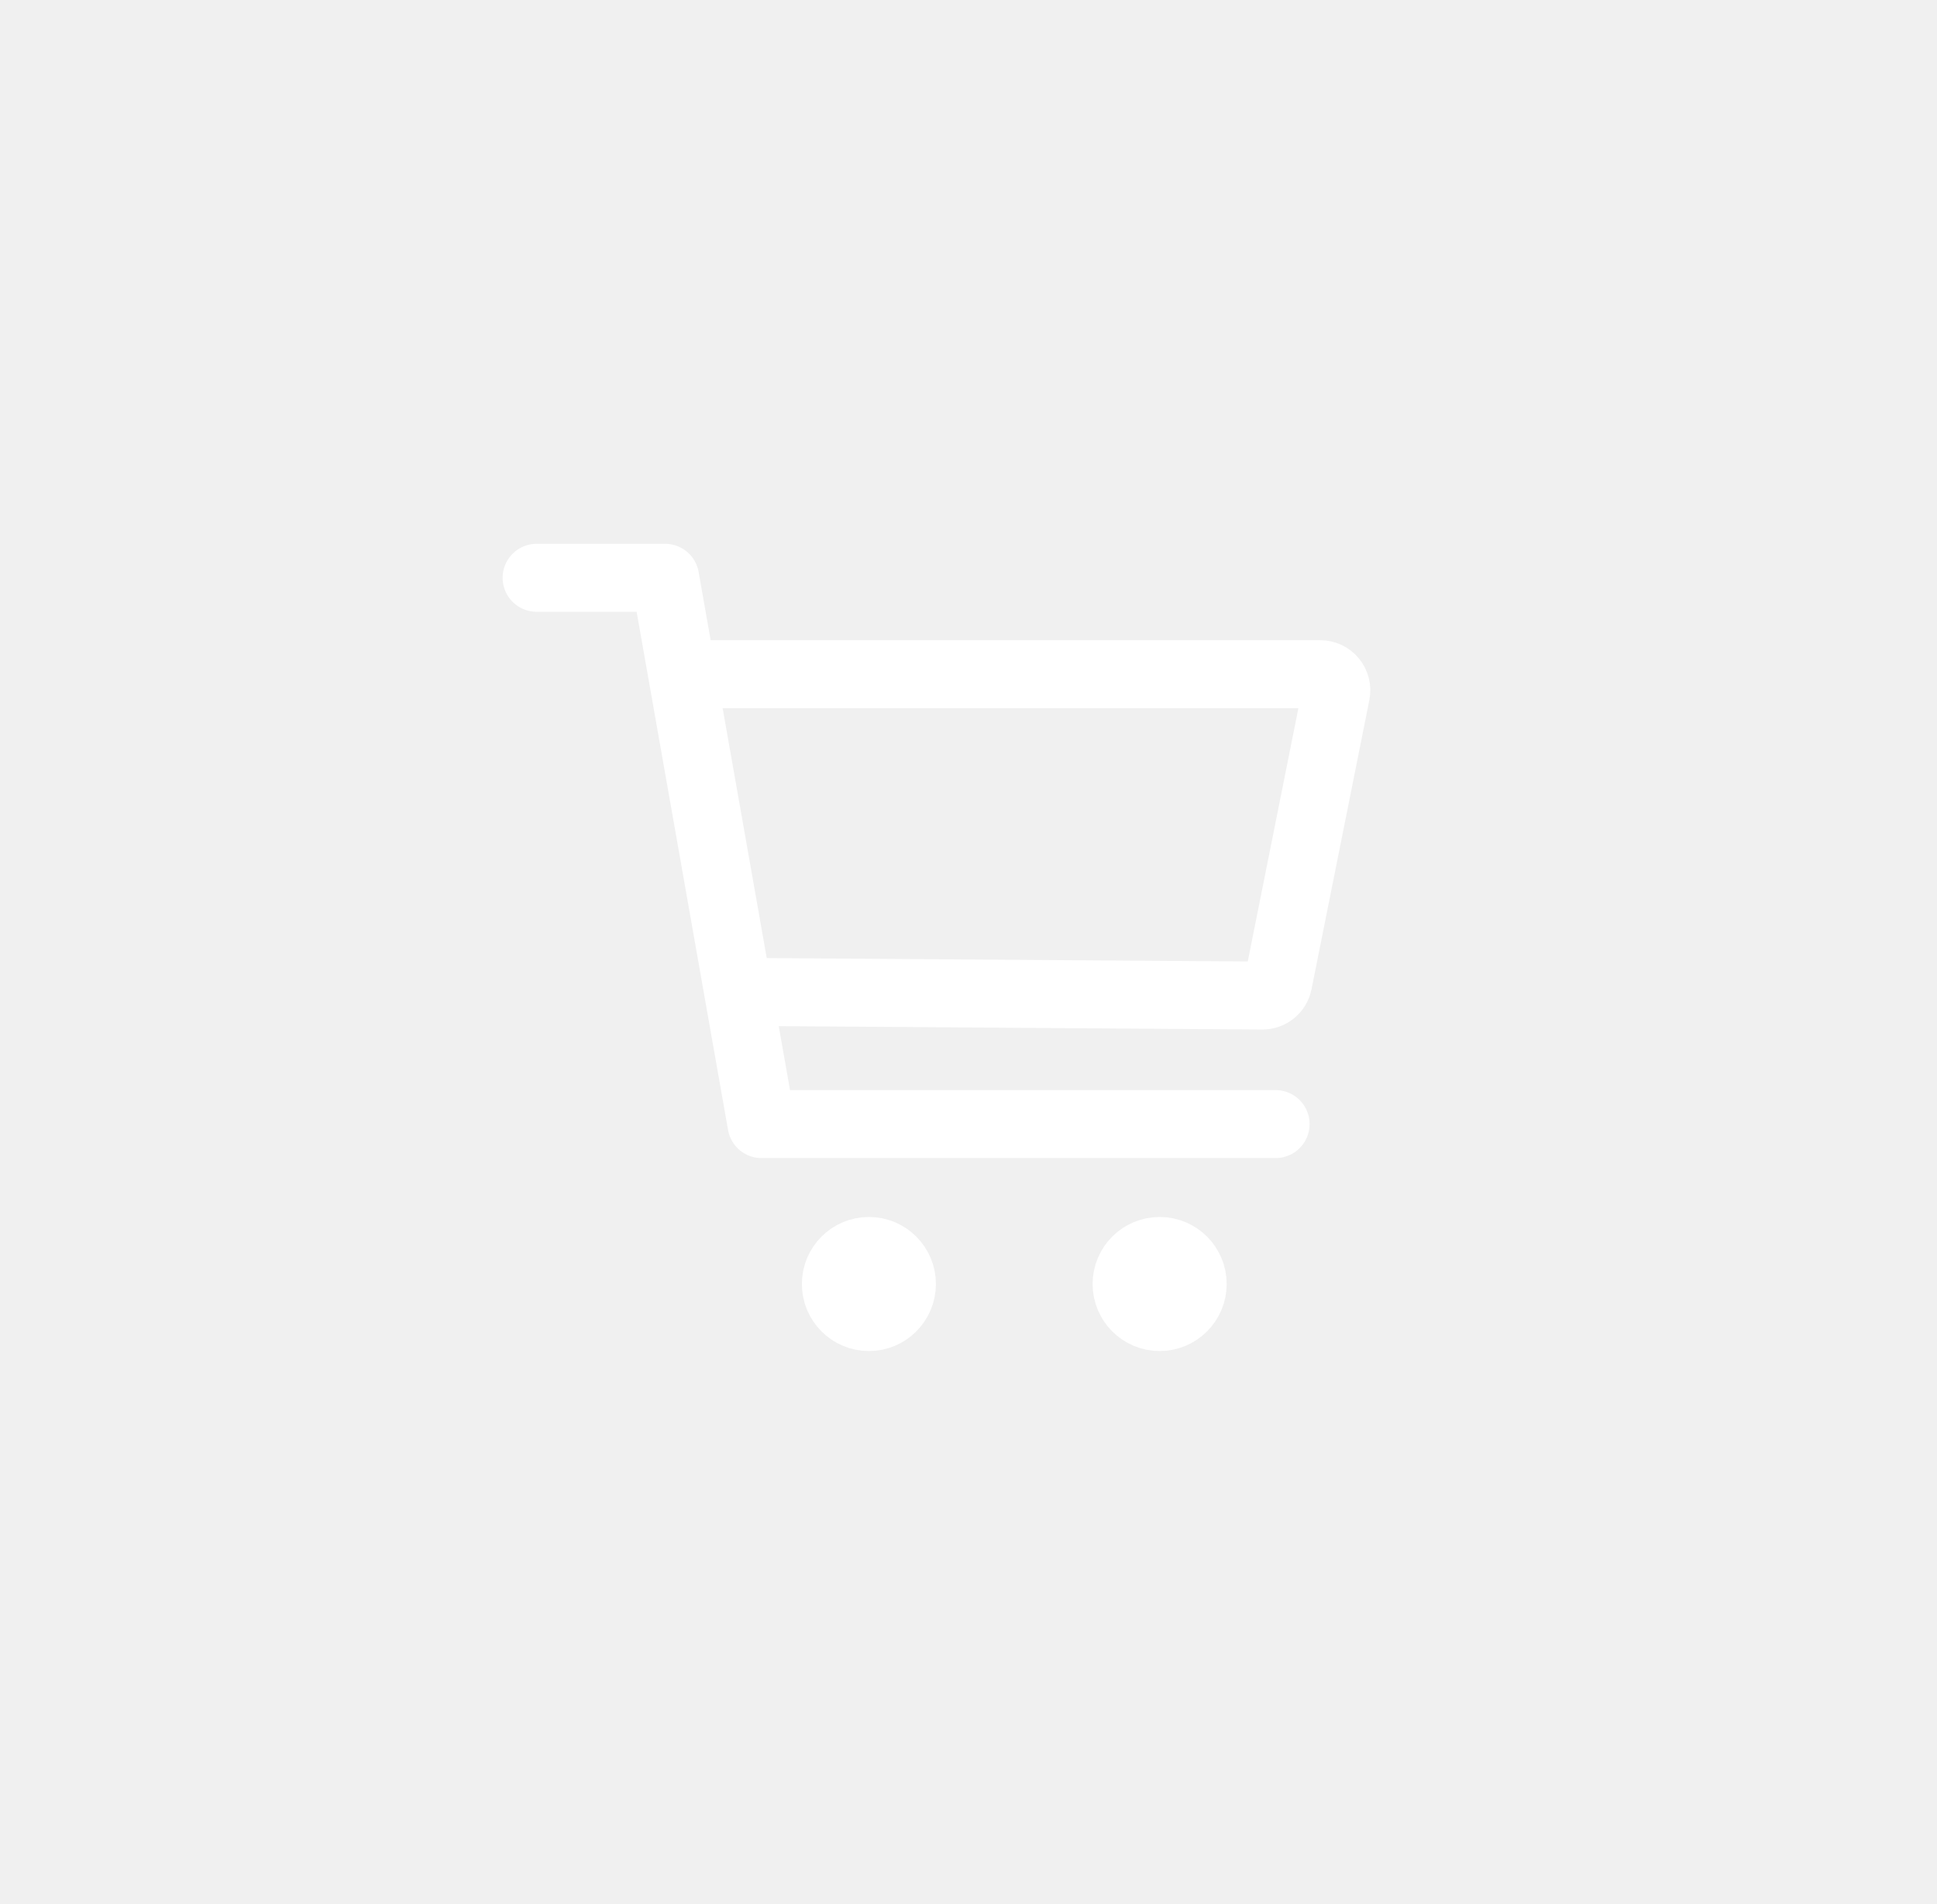
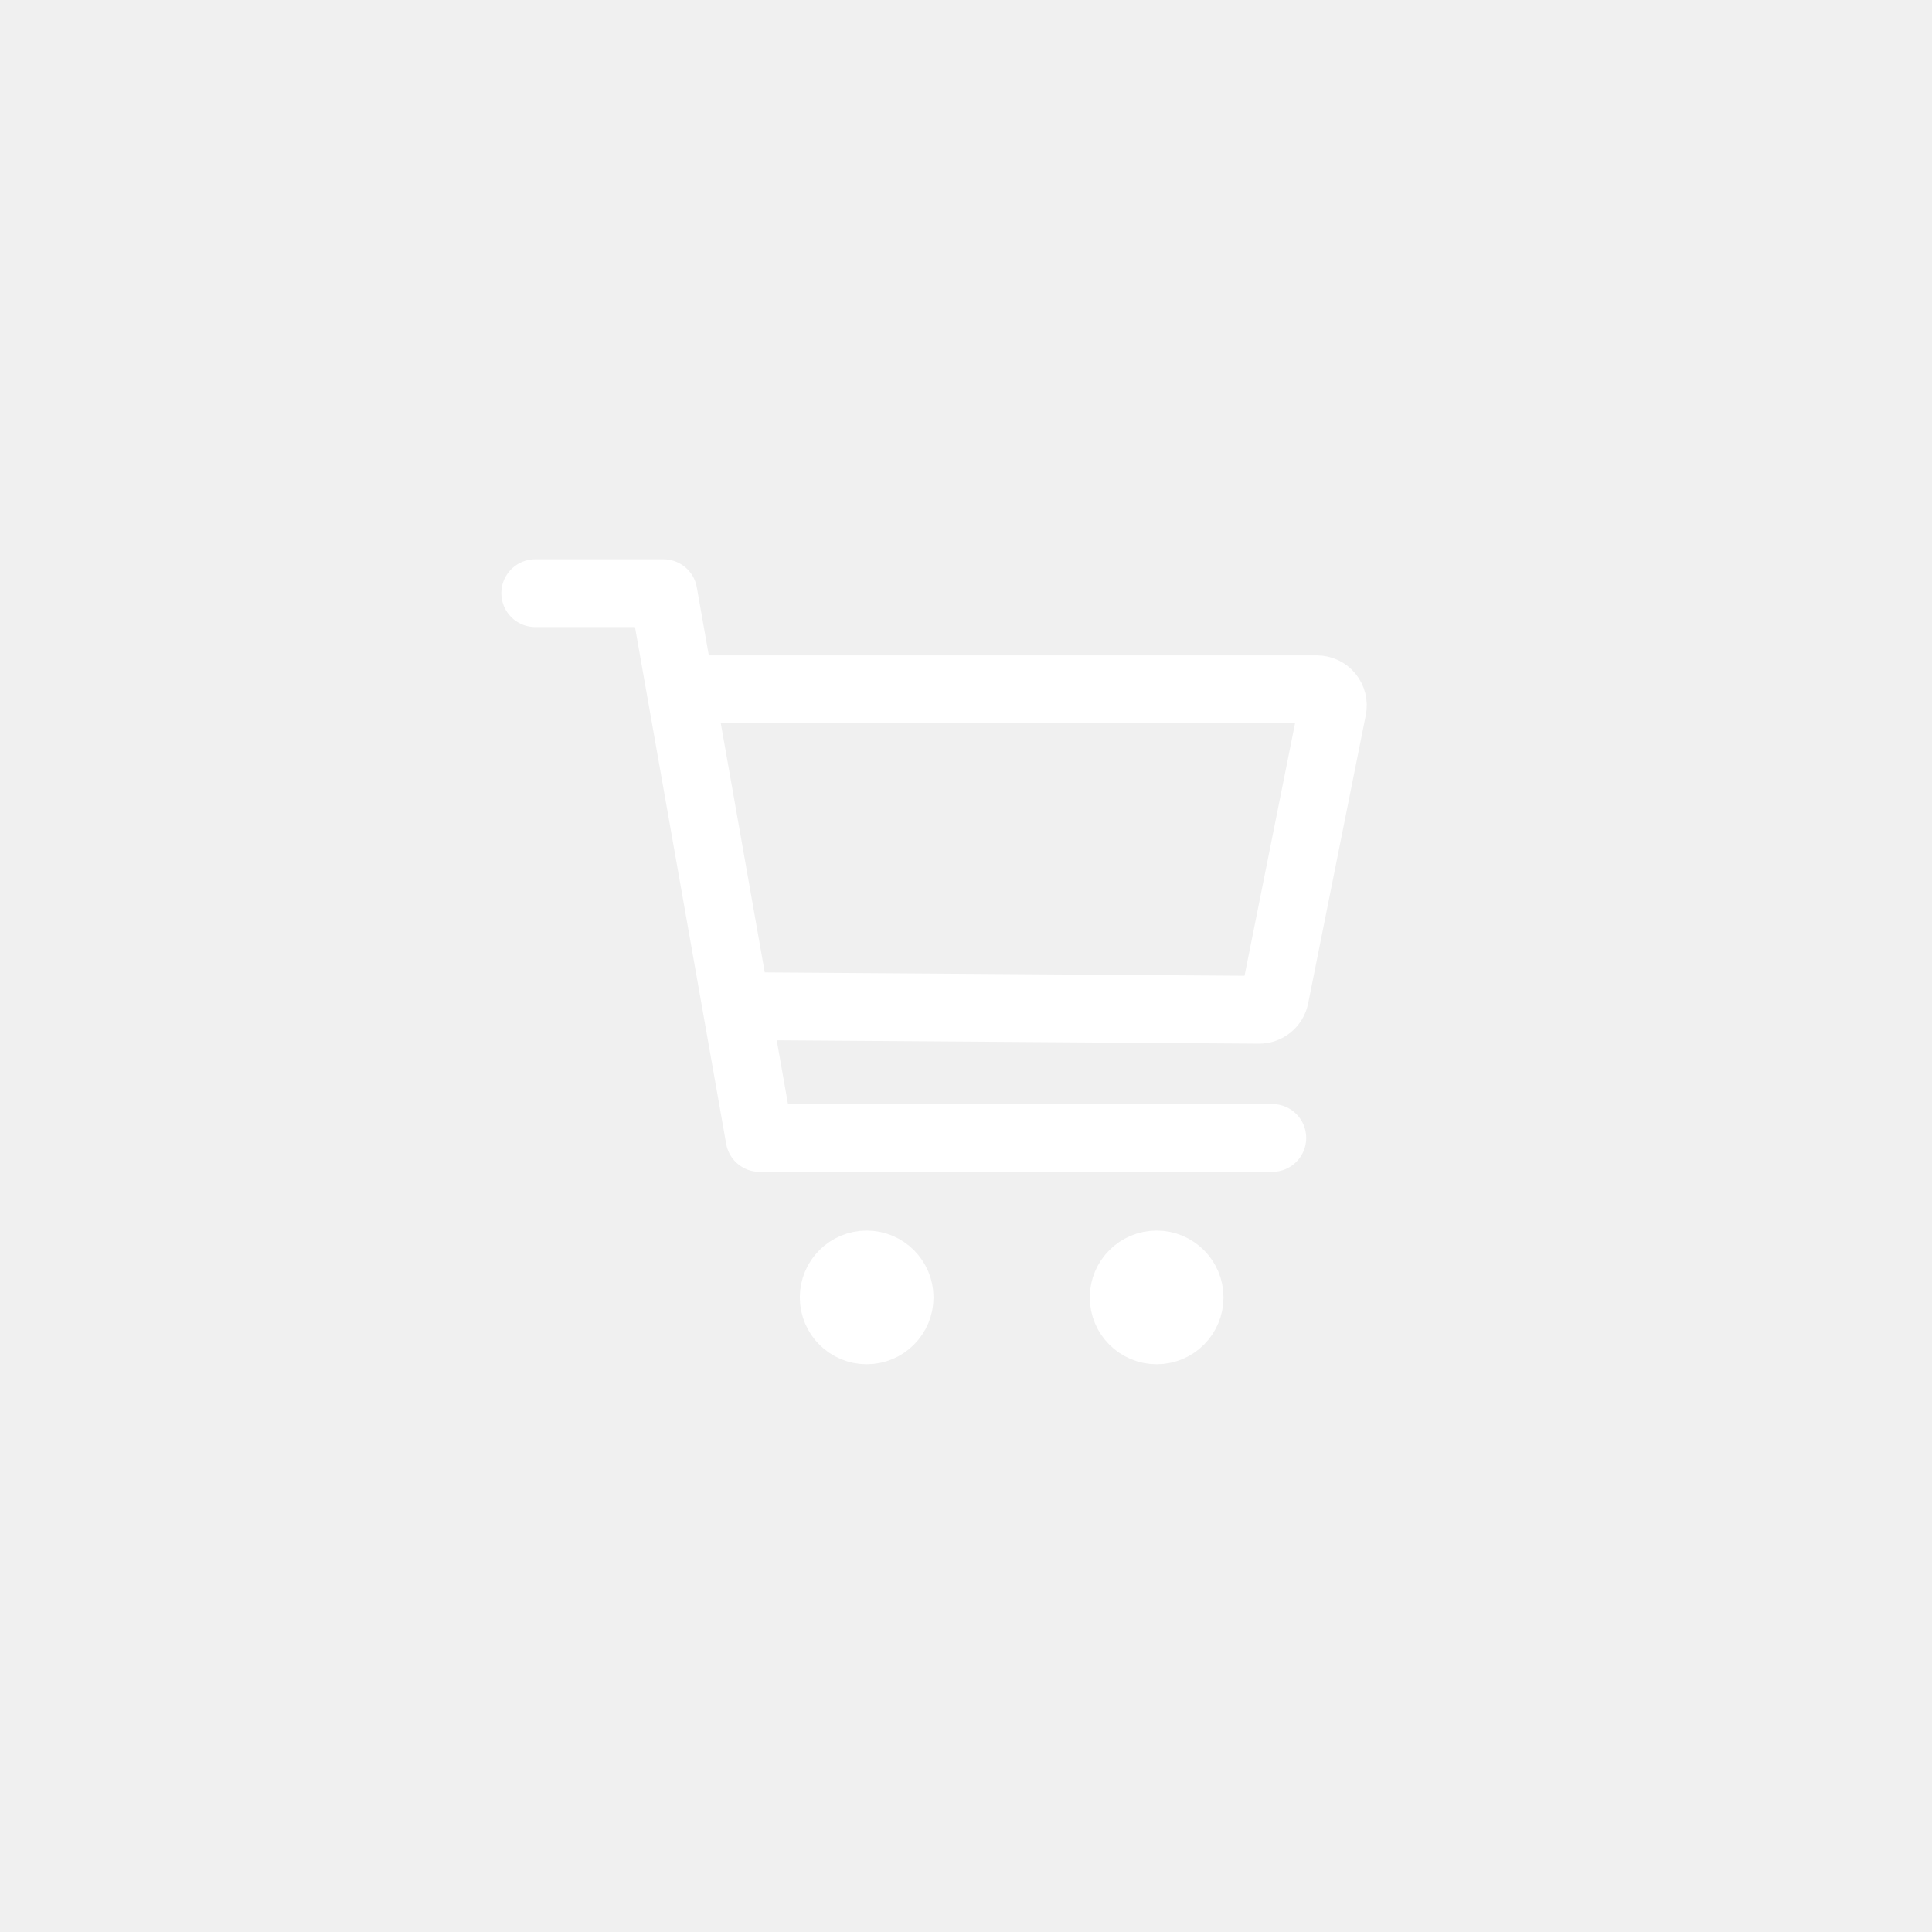
- <svg xmlns="http://www.w3.org/2000/svg" width="57" height="56" viewBox="0 0 57 56" fill="none">
+ <svg xmlns="http://www.w3.org/2000/svg" width="40" height="40" viewBox="0 0 57 56" fill="none">
  <path d="M25.569 39C26.244 39 26.791 38.453 26.791 37.778C26.791 37.103 26.244 36.556 25.569 36.556C24.894 36.556 24.347 37.103 24.347 37.778C24.347 38.453 24.894 39 25.569 39Z" fill="white" stroke="white" stroke-width="1.5" stroke-linecap="round" stroke-linejoin="round" />
  <path d="M34.125 39C34.8 39 35.347 38.453 35.347 37.778C35.347 37.103 34.8 36.556 34.125 36.556C33.45 36.556 32.902 37.103 32.902 37.778C32.902 38.453 33.45 39 34.125 39Z" fill="white" stroke="white" stroke-width="1.5" stroke-linecap="round" stroke-linejoin="round" />
  <path d="M15.791 17H19.573L22.409 33.073H37.537" stroke="white" stroke-width="2" stroke-linecap="round" stroke-linejoin="round" />
  <path d="M21.902 29.184L37.149 29.291C37.259 29.291 37.365 29.253 37.449 29.184C37.534 29.114 37.592 29.018 37.613 28.911L39.315 20.401C39.329 20.333 39.327 20.262 39.31 20.194C39.293 20.126 39.261 20.063 39.217 20.009C39.173 19.955 39.117 19.911 39.054 19.881C38.99 19.851 38.921 19.836 38.851 19.836L20.358 19.836" stroke="white" stroke-width="2" stroke-linecap="round" stroke-linejoin="round" />
</svg>
